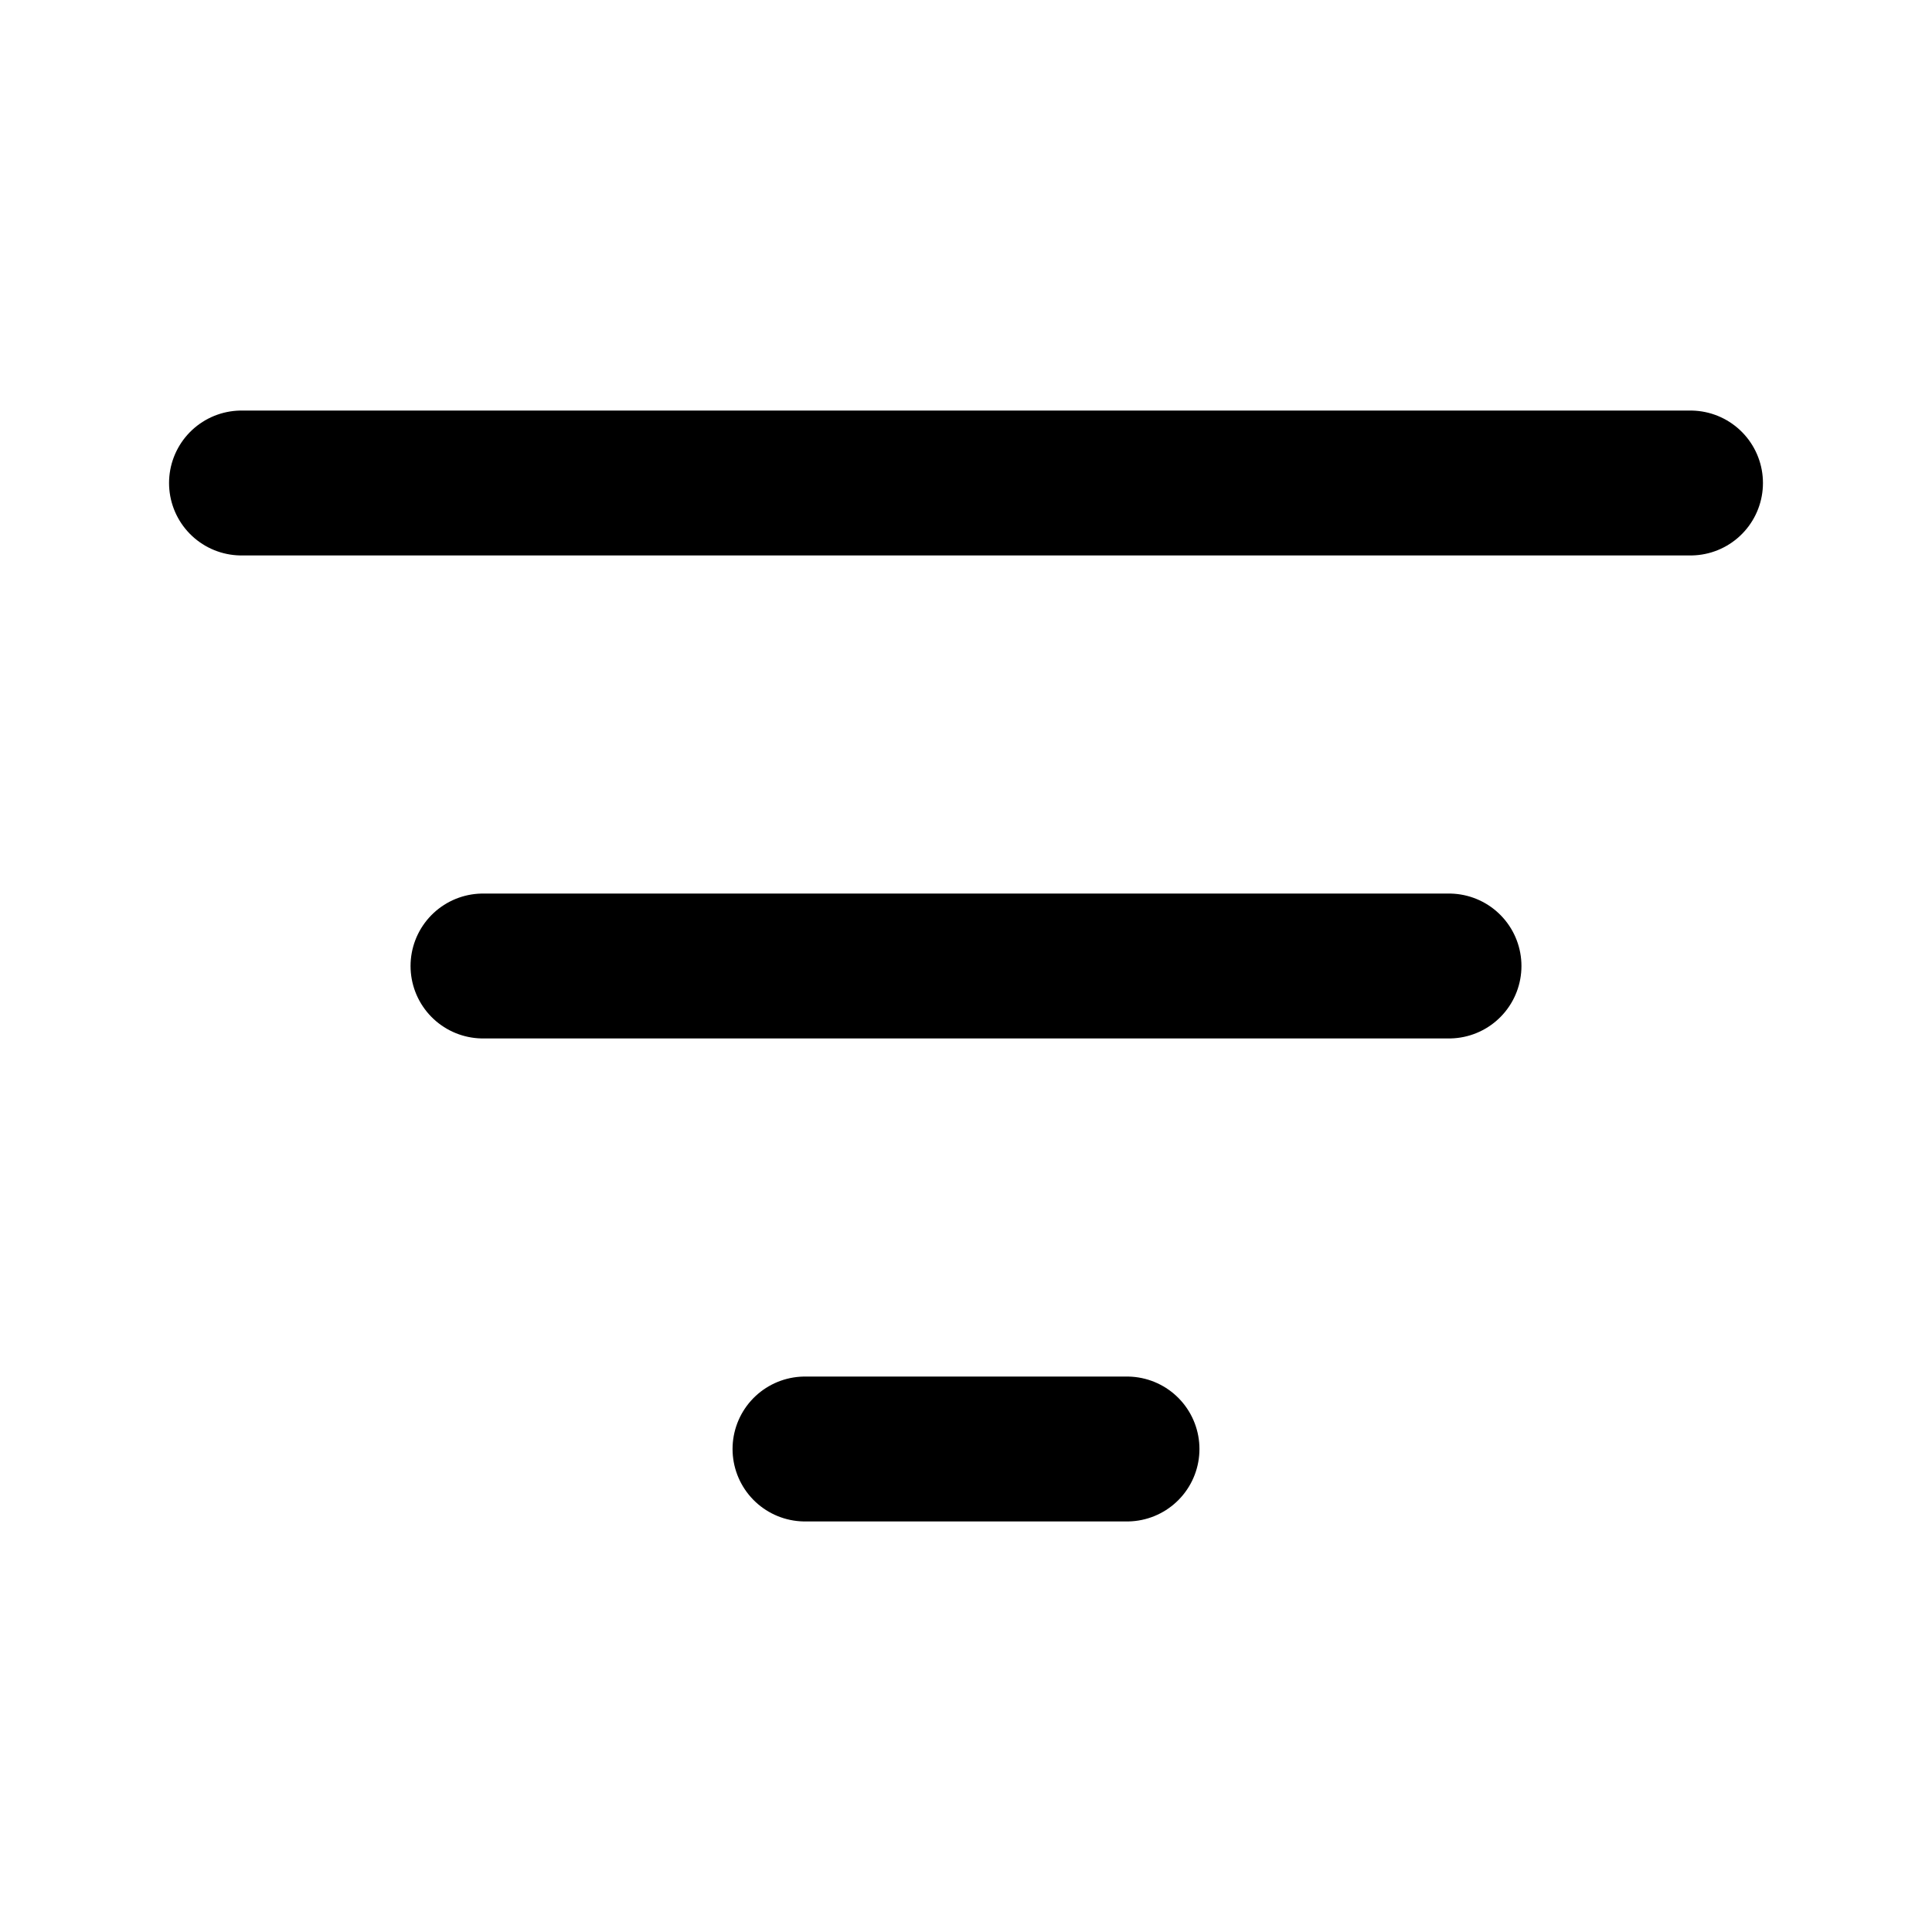
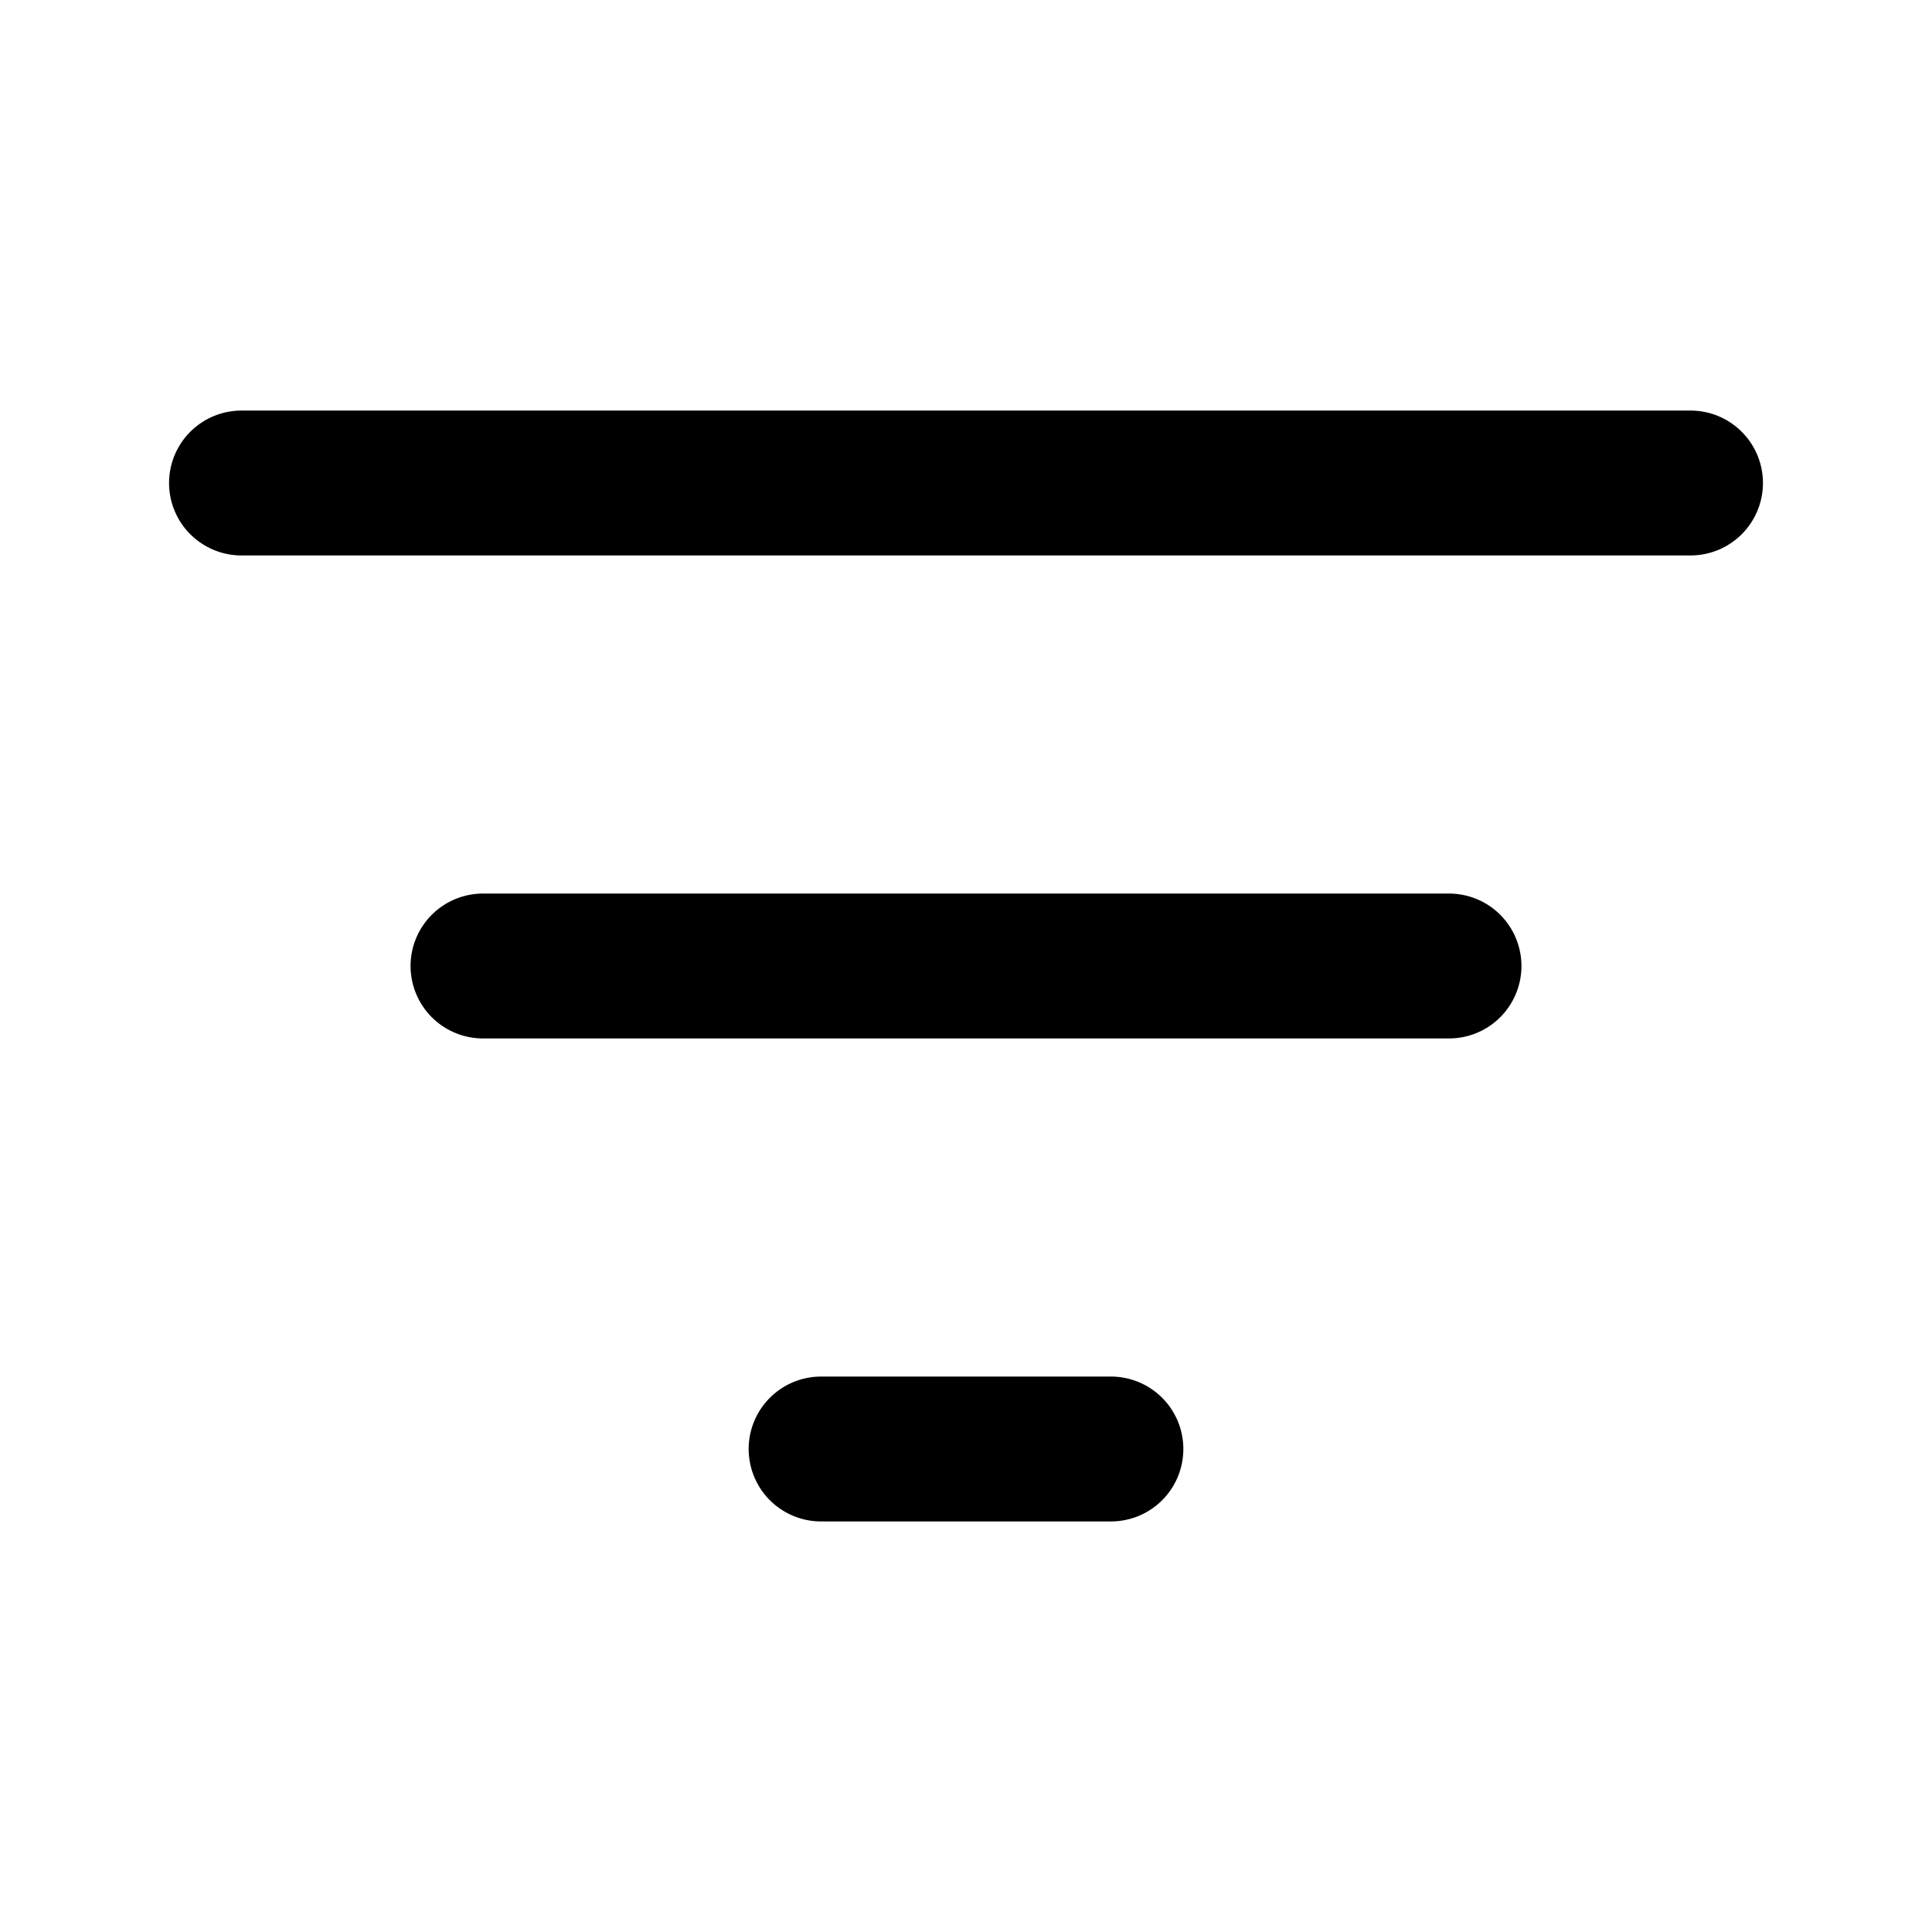
- <svg xmlns="http://www.w3.org/2000/svg" width="24" height="24" viewBox="0 0 24 24" fill="none">
-   <path d="M3 6H21" stroke="currentColor" stroke-width="1.8" stroke-linecap="round" />
-   <path d="M6 12H18" stroke="currentColor" stroke-width="1.8" stroke-linecap="round" />
-   <path d="M10 18H14" stroke="currentColor" stroke-width="1.8" stroke-linecap="round" />
+ <svg xmlns="http://www.w3.org/2000/svg" width="20" height="20" viewBox="0 0 20 20" fill="none">
+   <path d="M2.5 5H17.5" stroke="currentColor" stroke-width="1.5" stroke-linecap="round" />
+   <path d="M5 10H15" stroke="currentColor" stroke-width="1.5" stroke-linecap="round" />
+   <path d="M8.5 15H11.5" stroke="currentColor" stroke-width="1.5" stroke-linecap="round" />
</svg>
